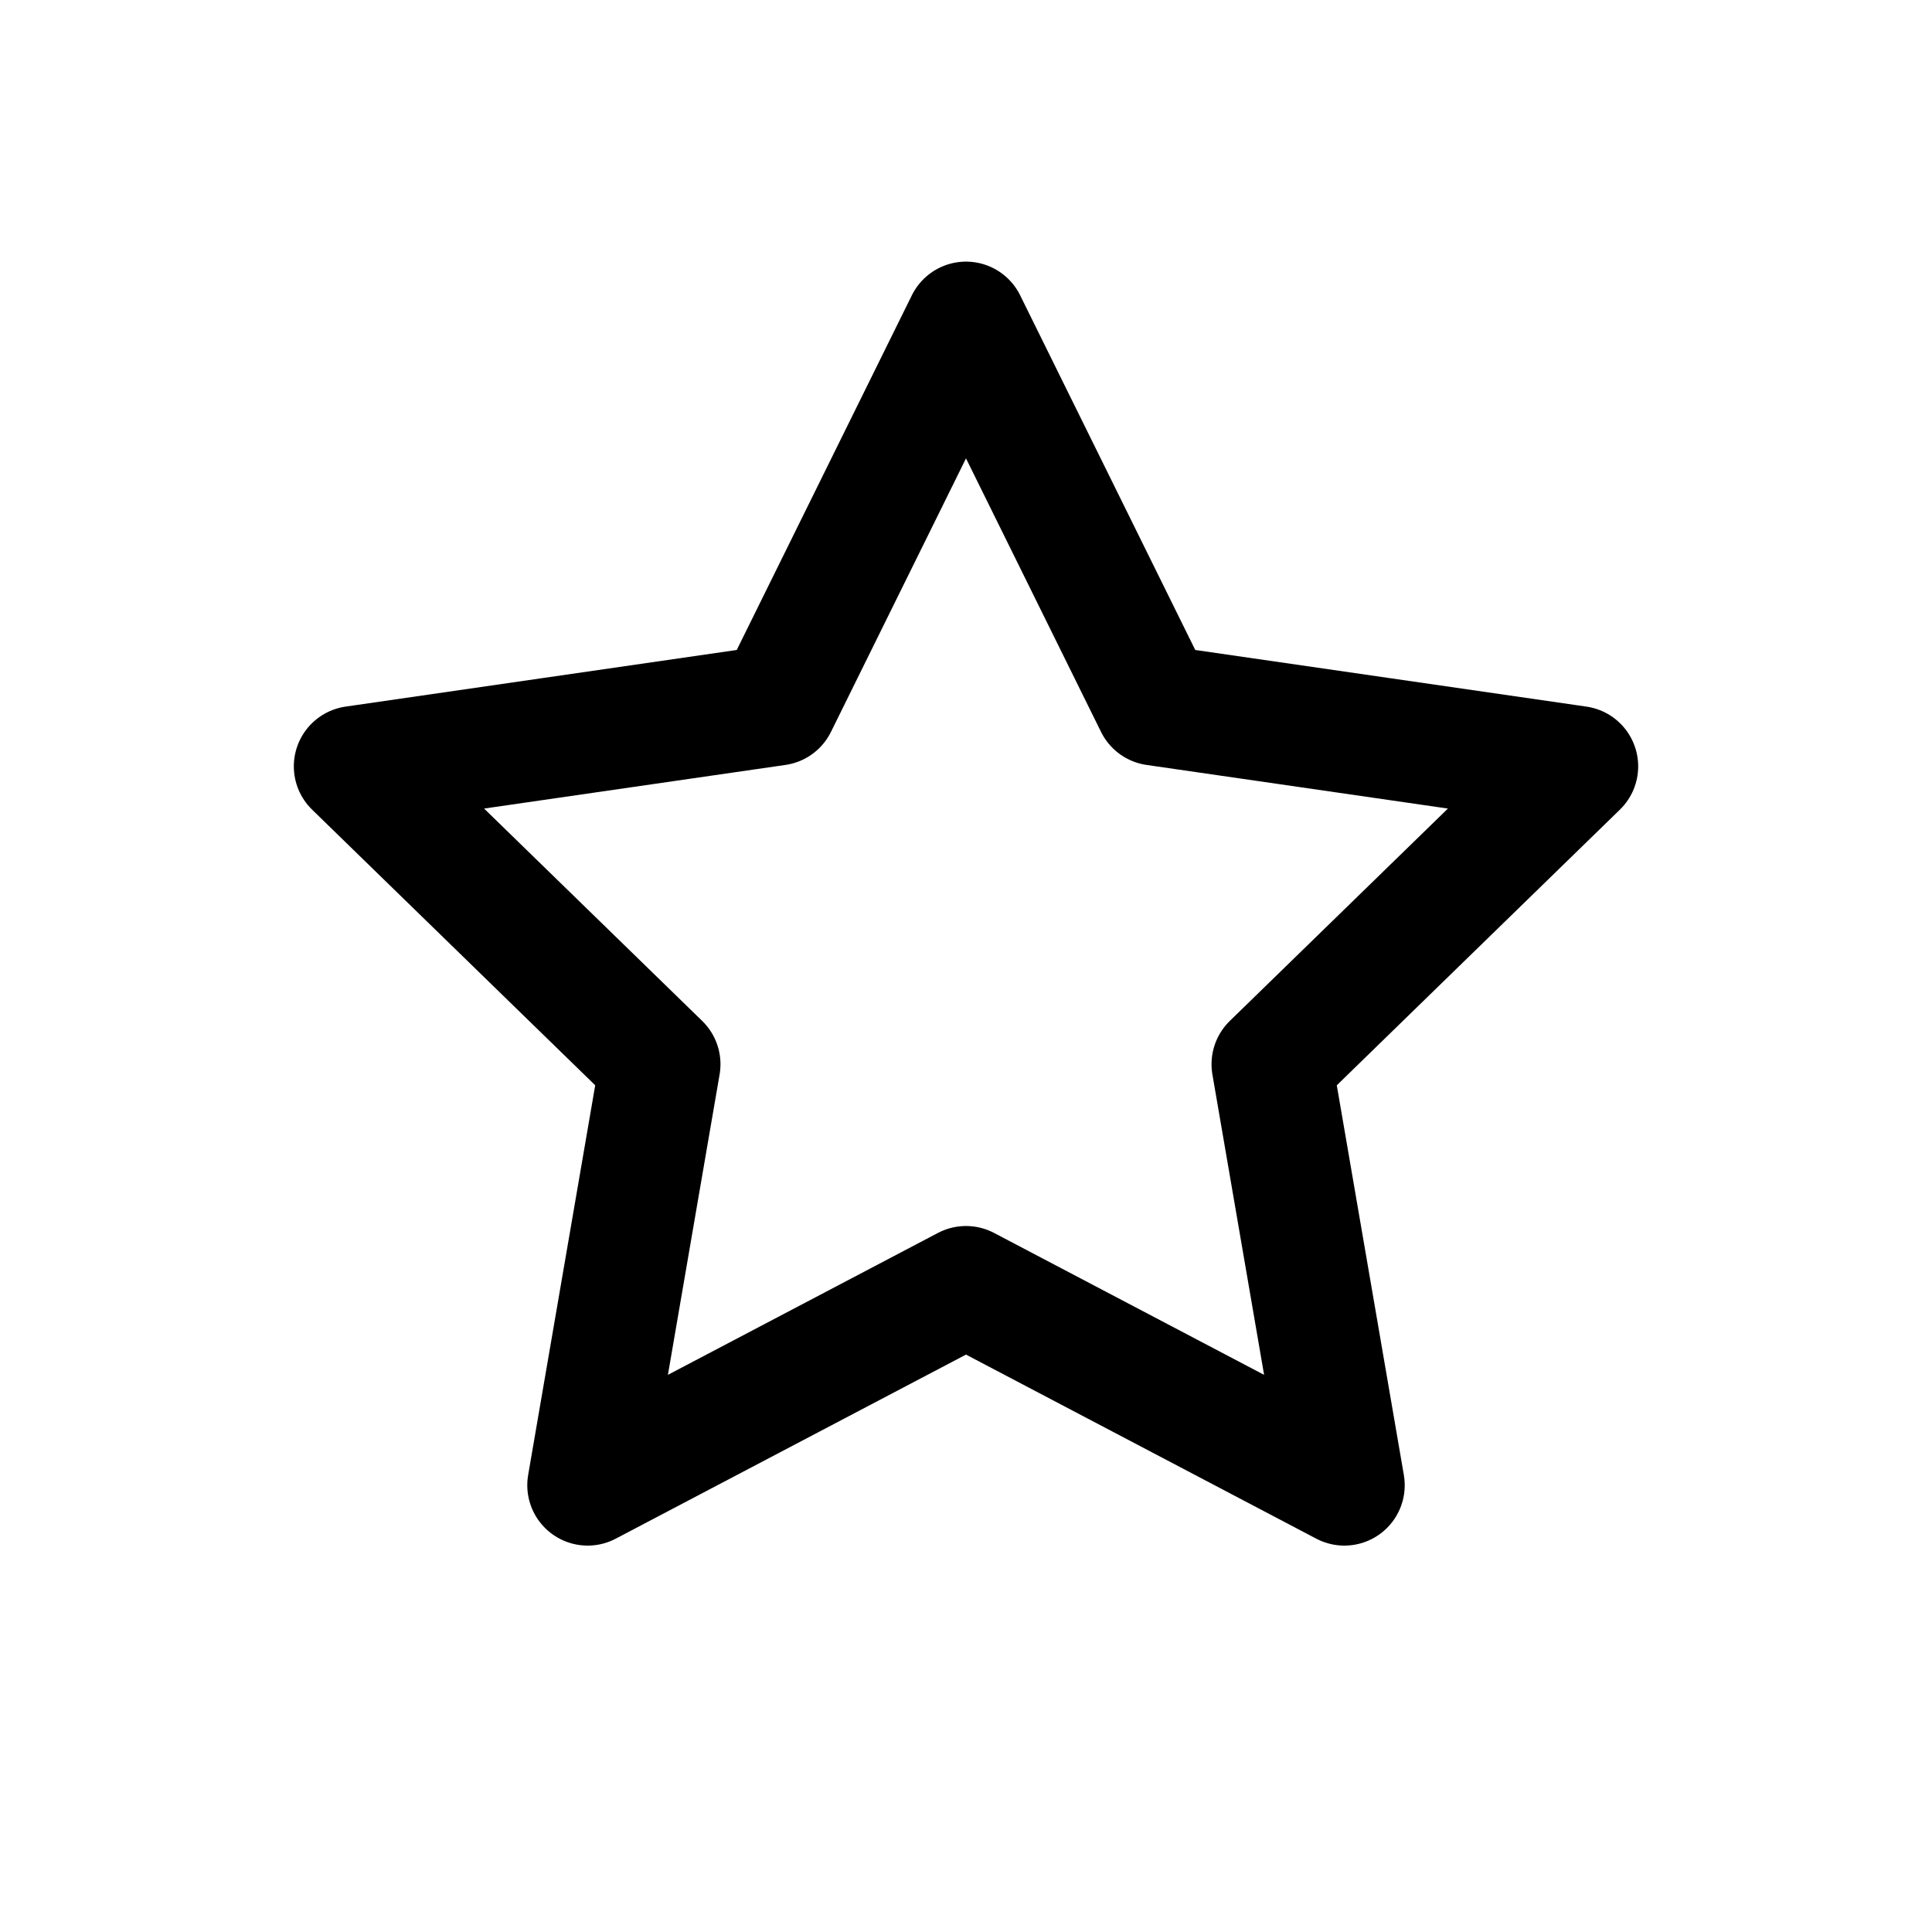
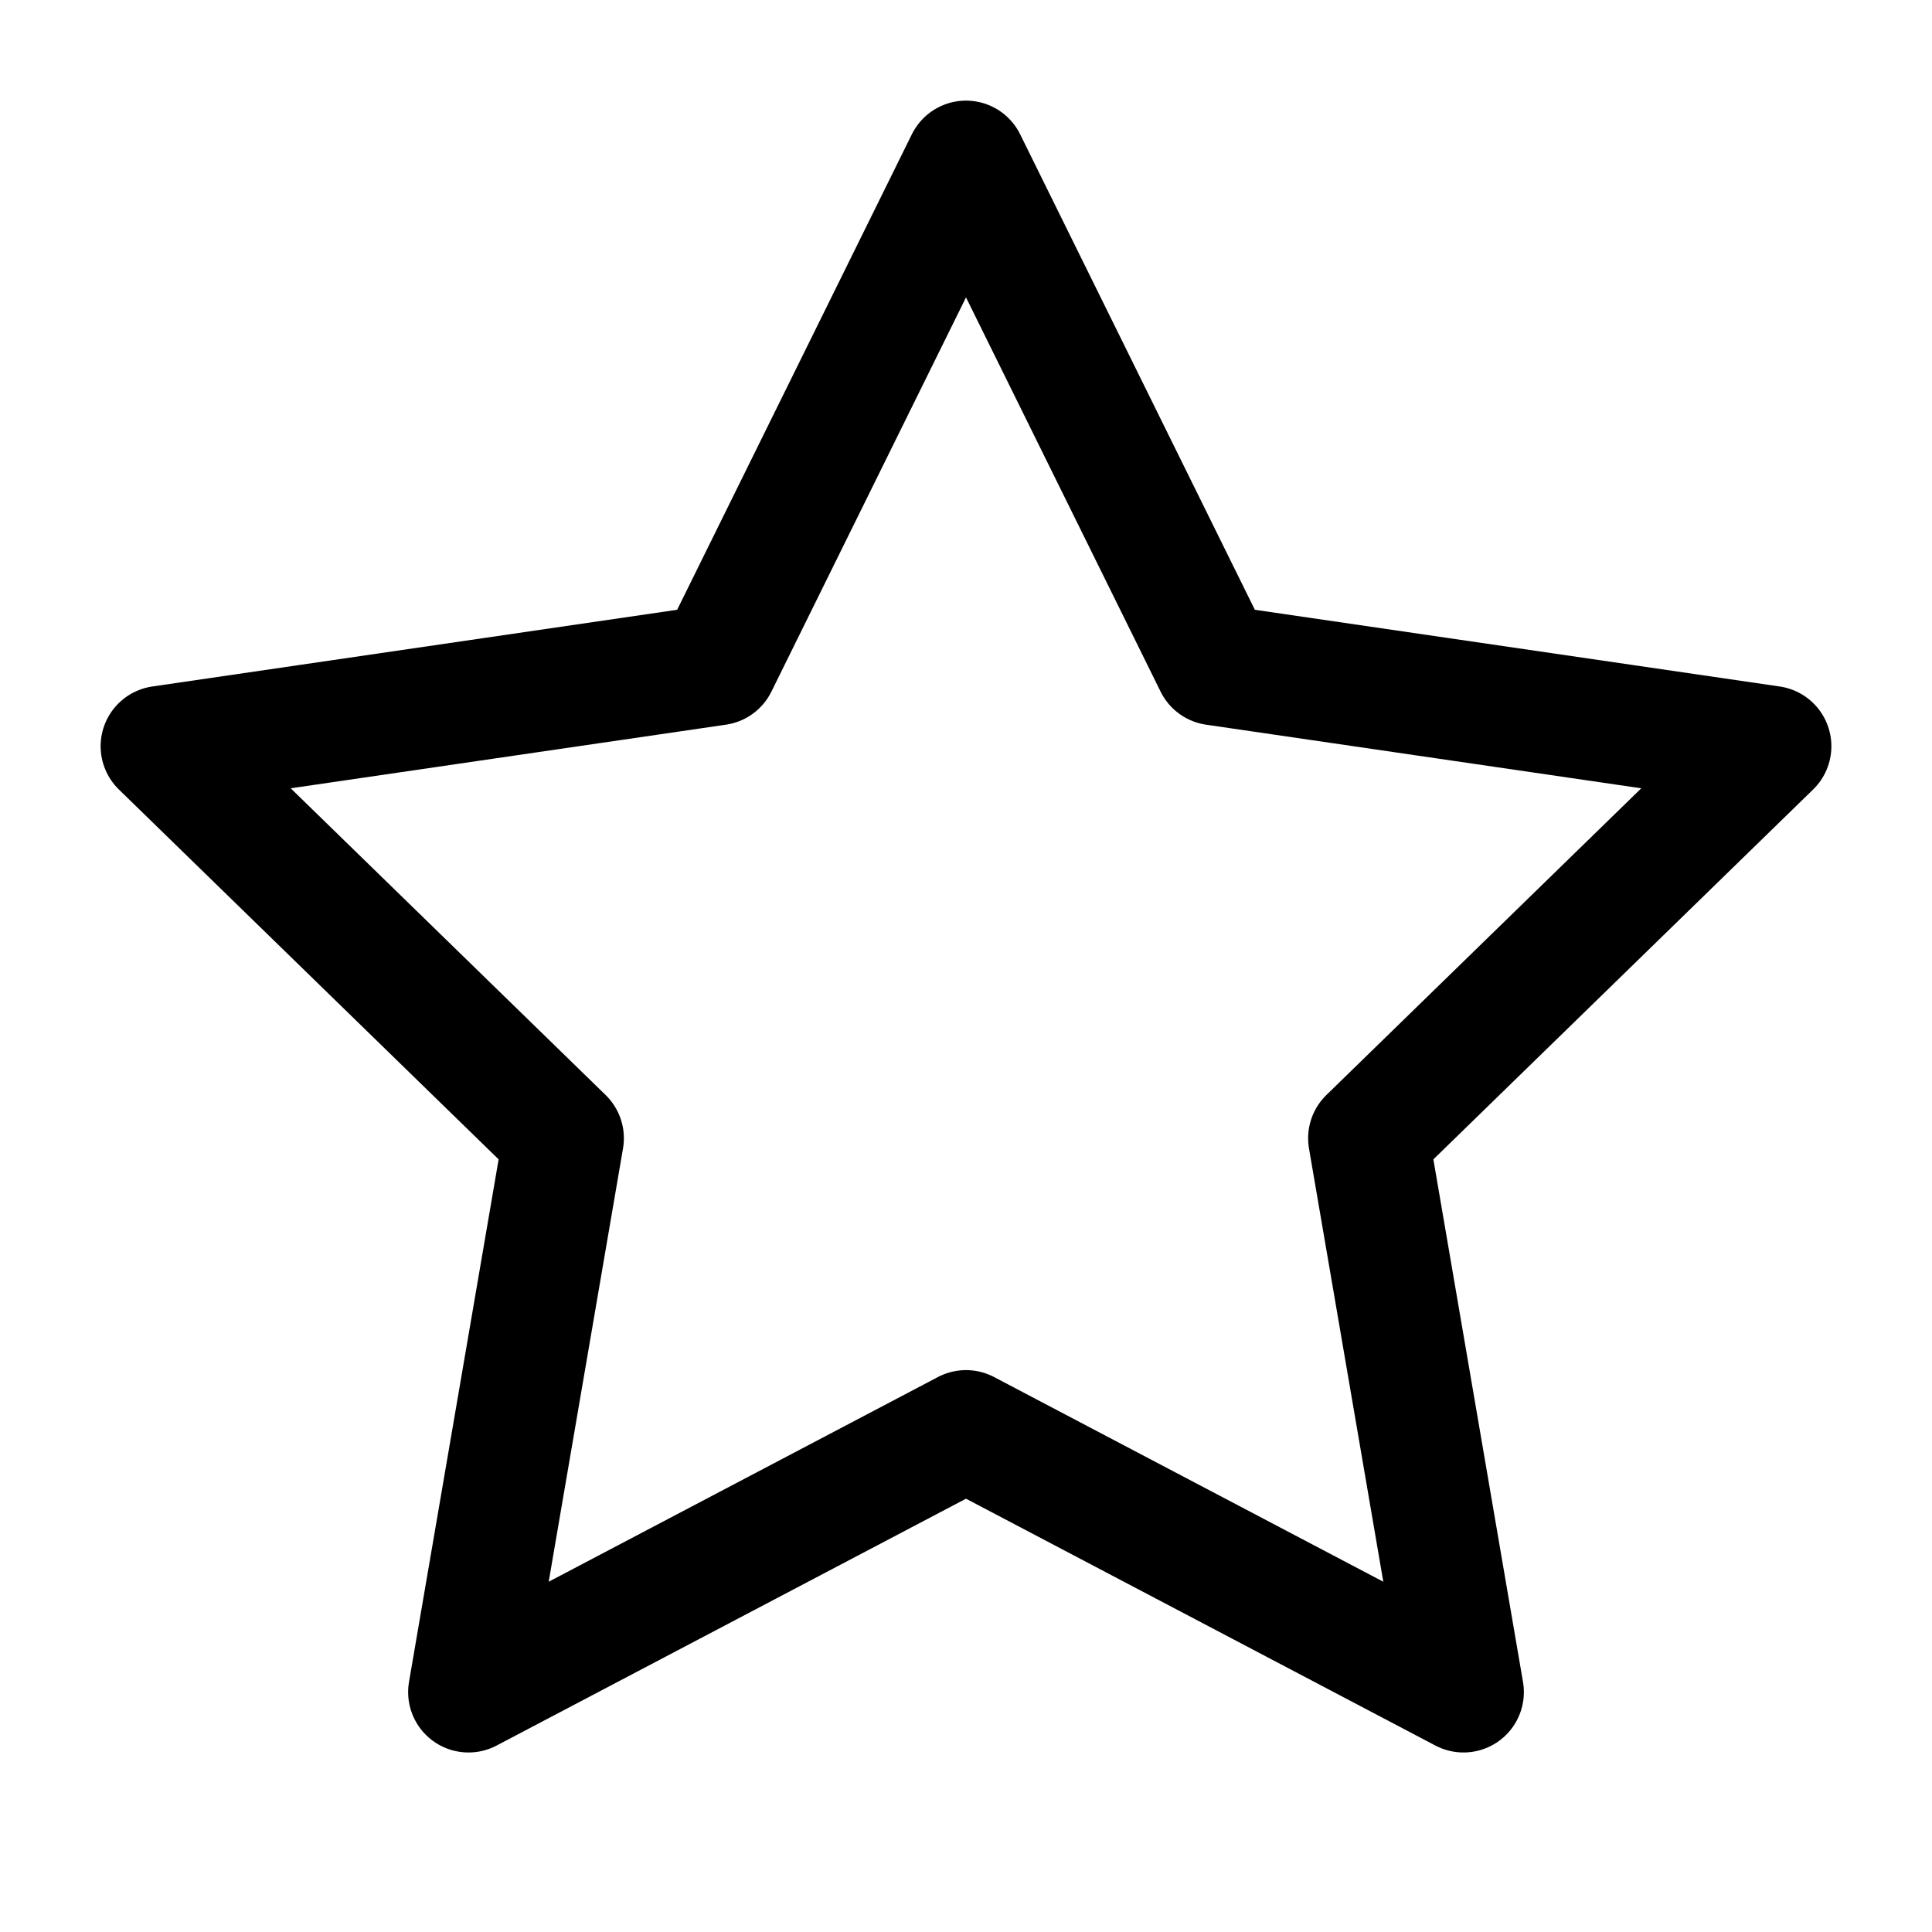
- <svg xmlns="http://www.w3.org/2000/svg" viewBox="0 0 24 24">
-   <path d="m12 4 2.35 4.76 5.25.76-3.8 3.7.9 5.23L12 15.98l-4.7 2.47.9-5.23-3.8-3.7 5.25-.76L12 4Z" fill="none" stroke="currentColor" stroke-width="1.5" stroke-linecap="round" stroke-linejoin="round" />
+ <svg viewBox="0 0 24 24" fill="none" stroke="currentColor" stroke-width="1.5" stroke-linecap="round" stroke-linejoin="round">
+   <path d="M12 2l3.09 6.26L22 9.27l-5 4.87 1.18 6.88L12 17.77l-6.18 3.25L7 14.14 2 9.27l6.91-1.01L12 2z" />
</svg>
